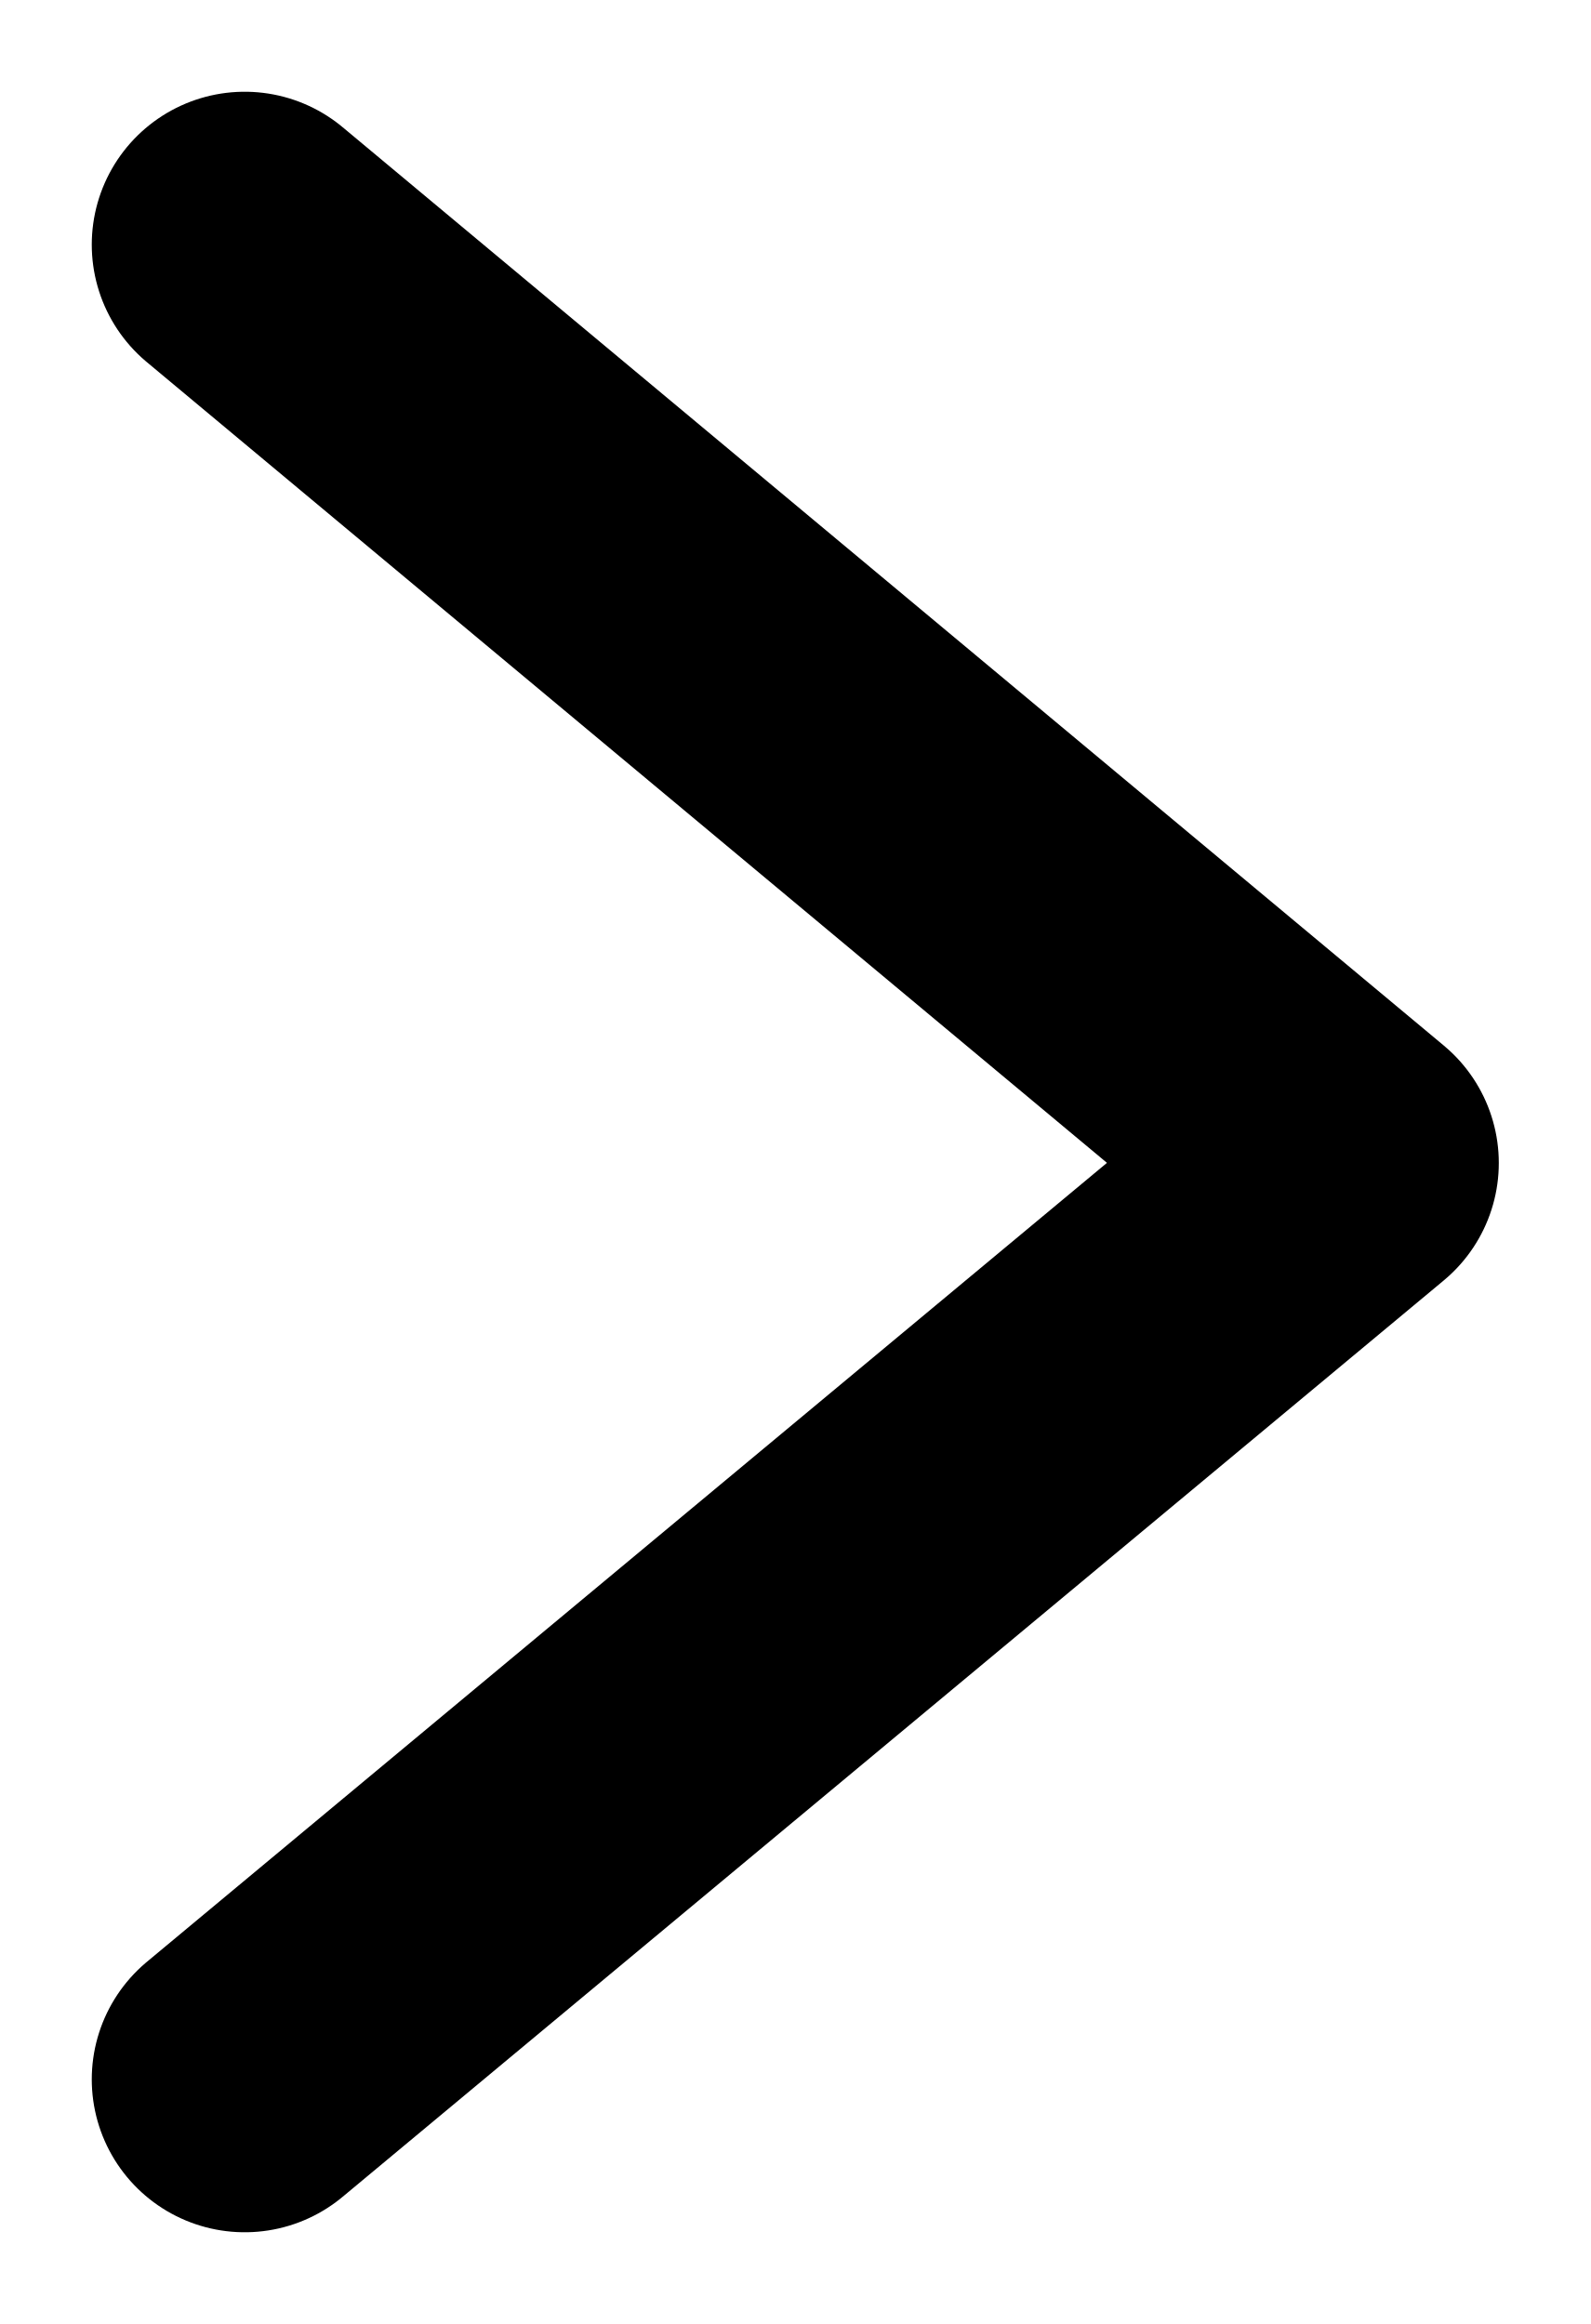
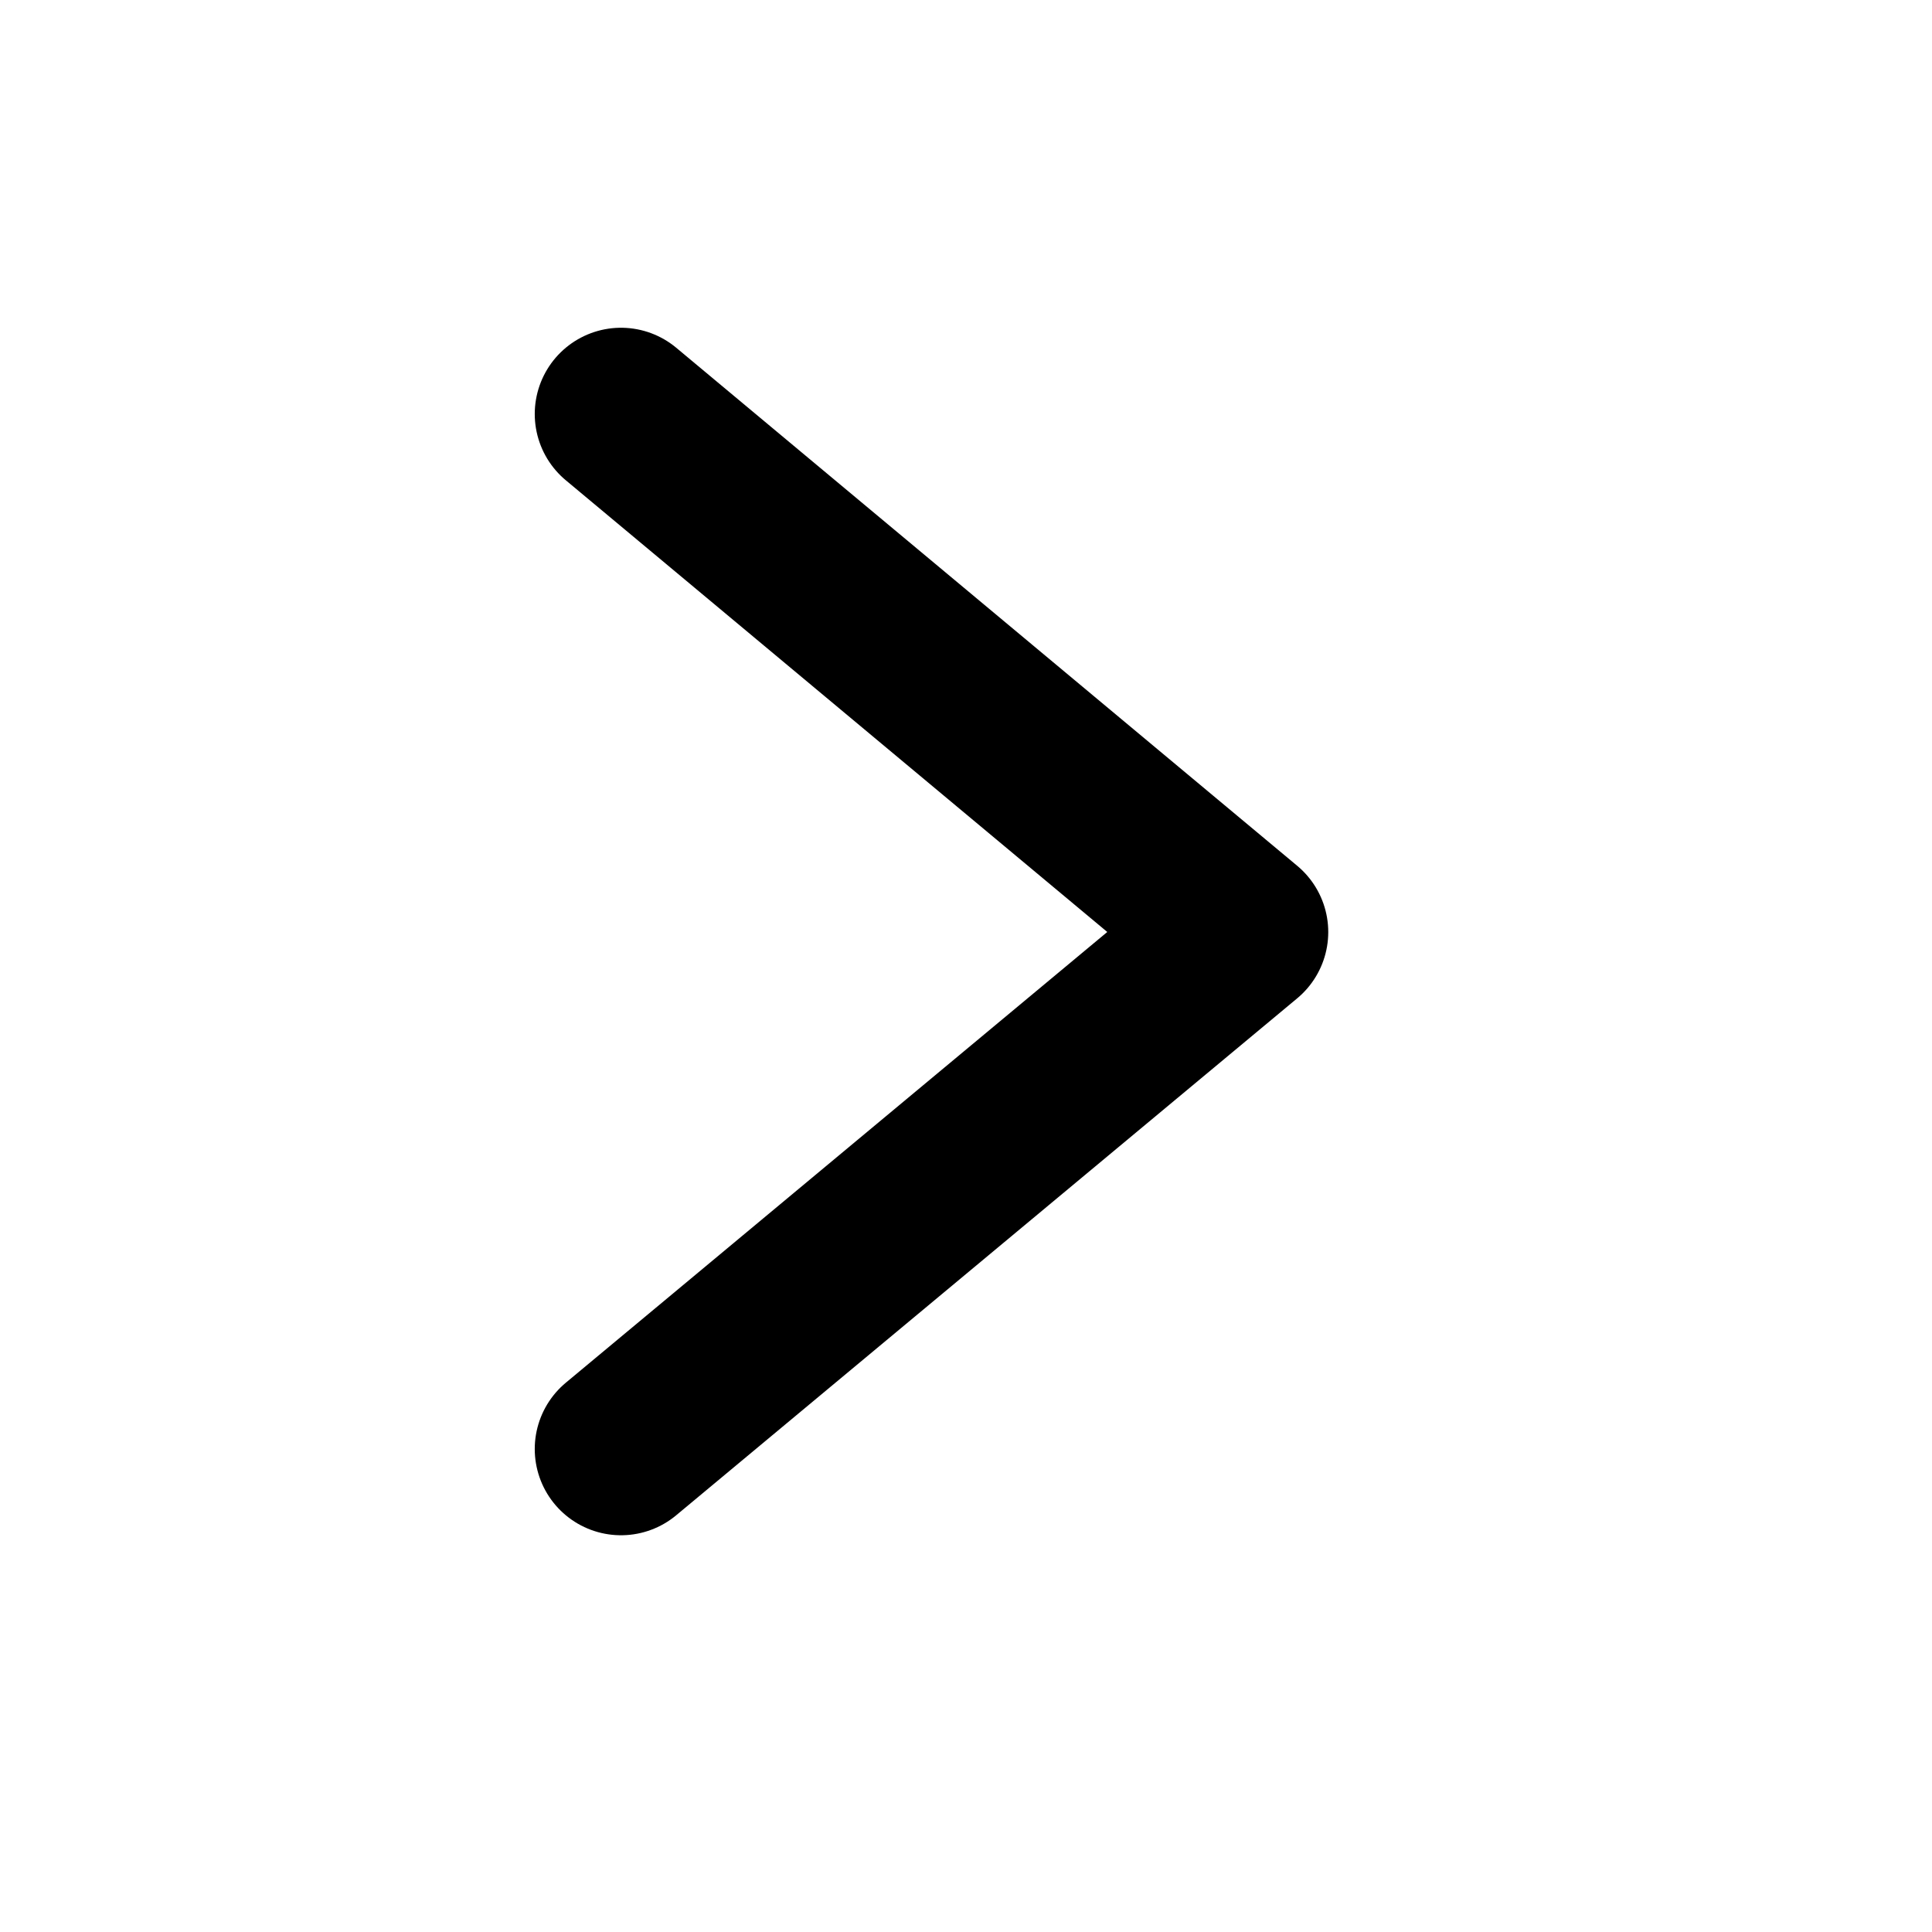
- <svg xmlns="http://www.w3.org/2000/svg" width="13" height="19" viewBox="0 0 13 19" fill="none">
-   <path d="M2 2L11 9.508L2 17" stroke="black" stroke-width="2.5" stroke-linecap="round" stroke-linejoin="round" data-nofill="true" />
+ <svg xmlns="http://www.w3.org/2000/svg" width="28" height="28" viewBox="0 0 28 28" fill="none">
+   <path d="M9 6L18 13.508L9 21" stroke="black" stroke-width="2.5" stroke-linecap="round" stroke-linejoin="round" data-nofill="true" />
</svg>
